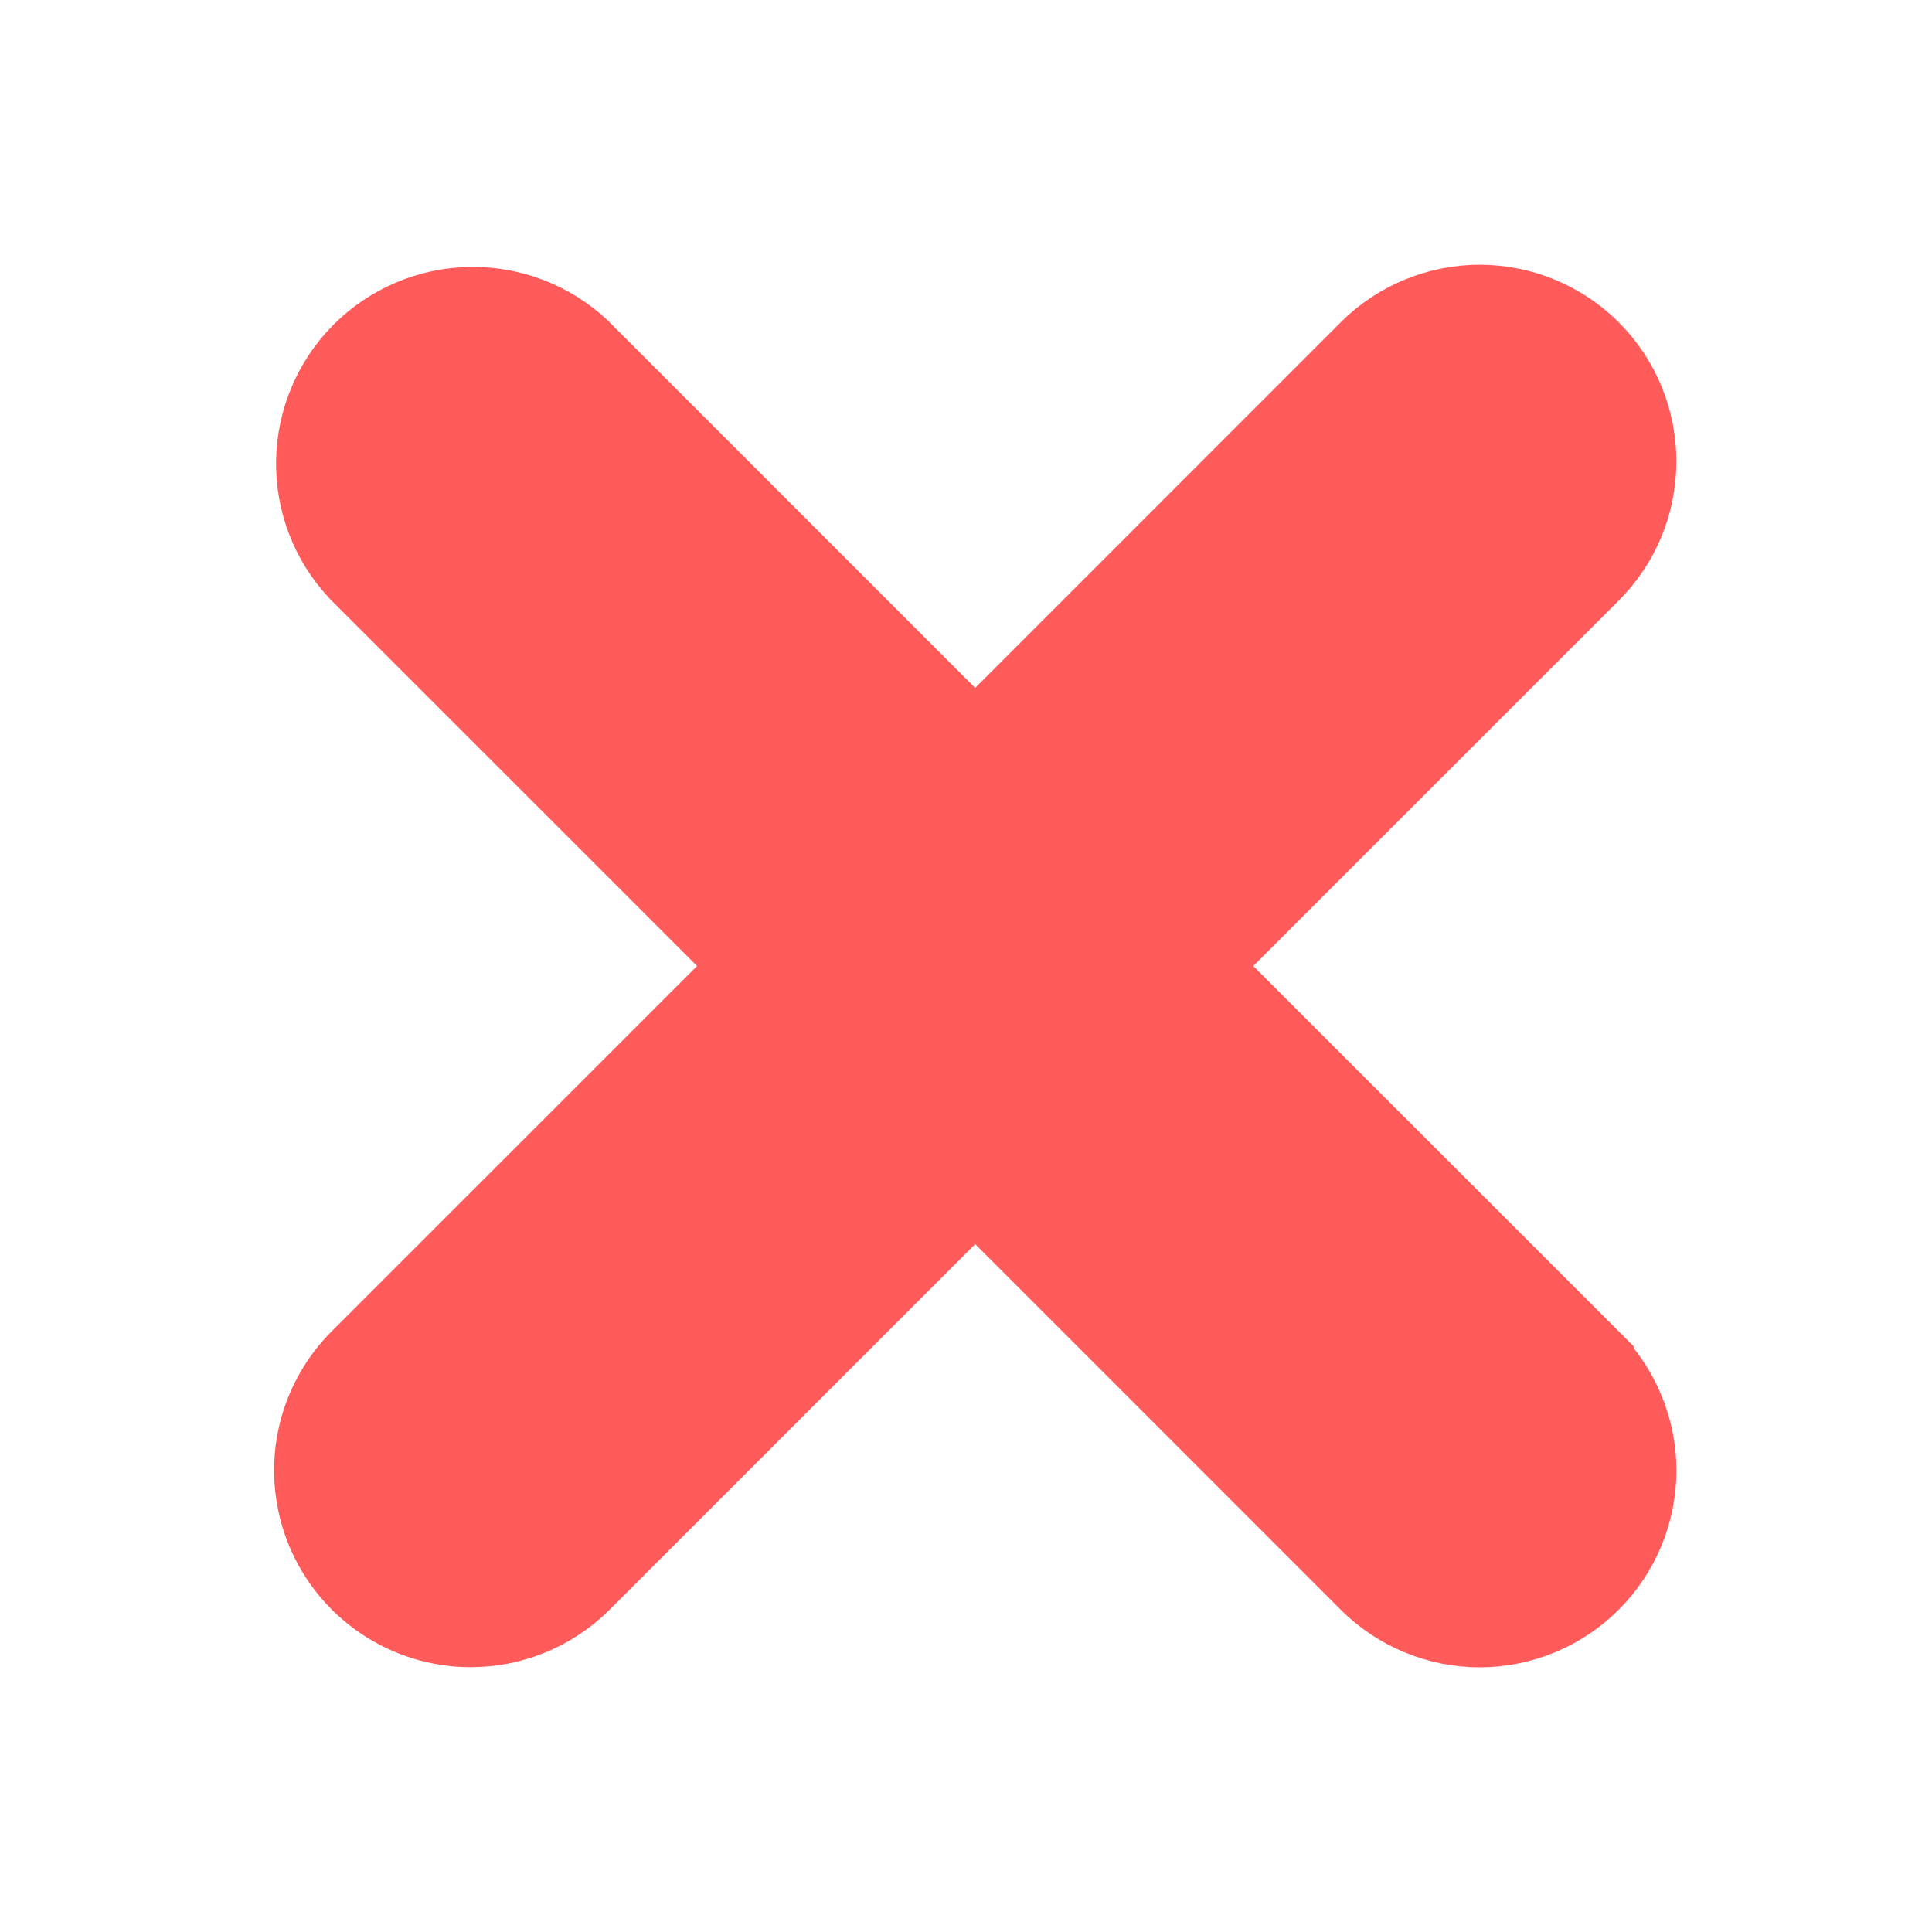
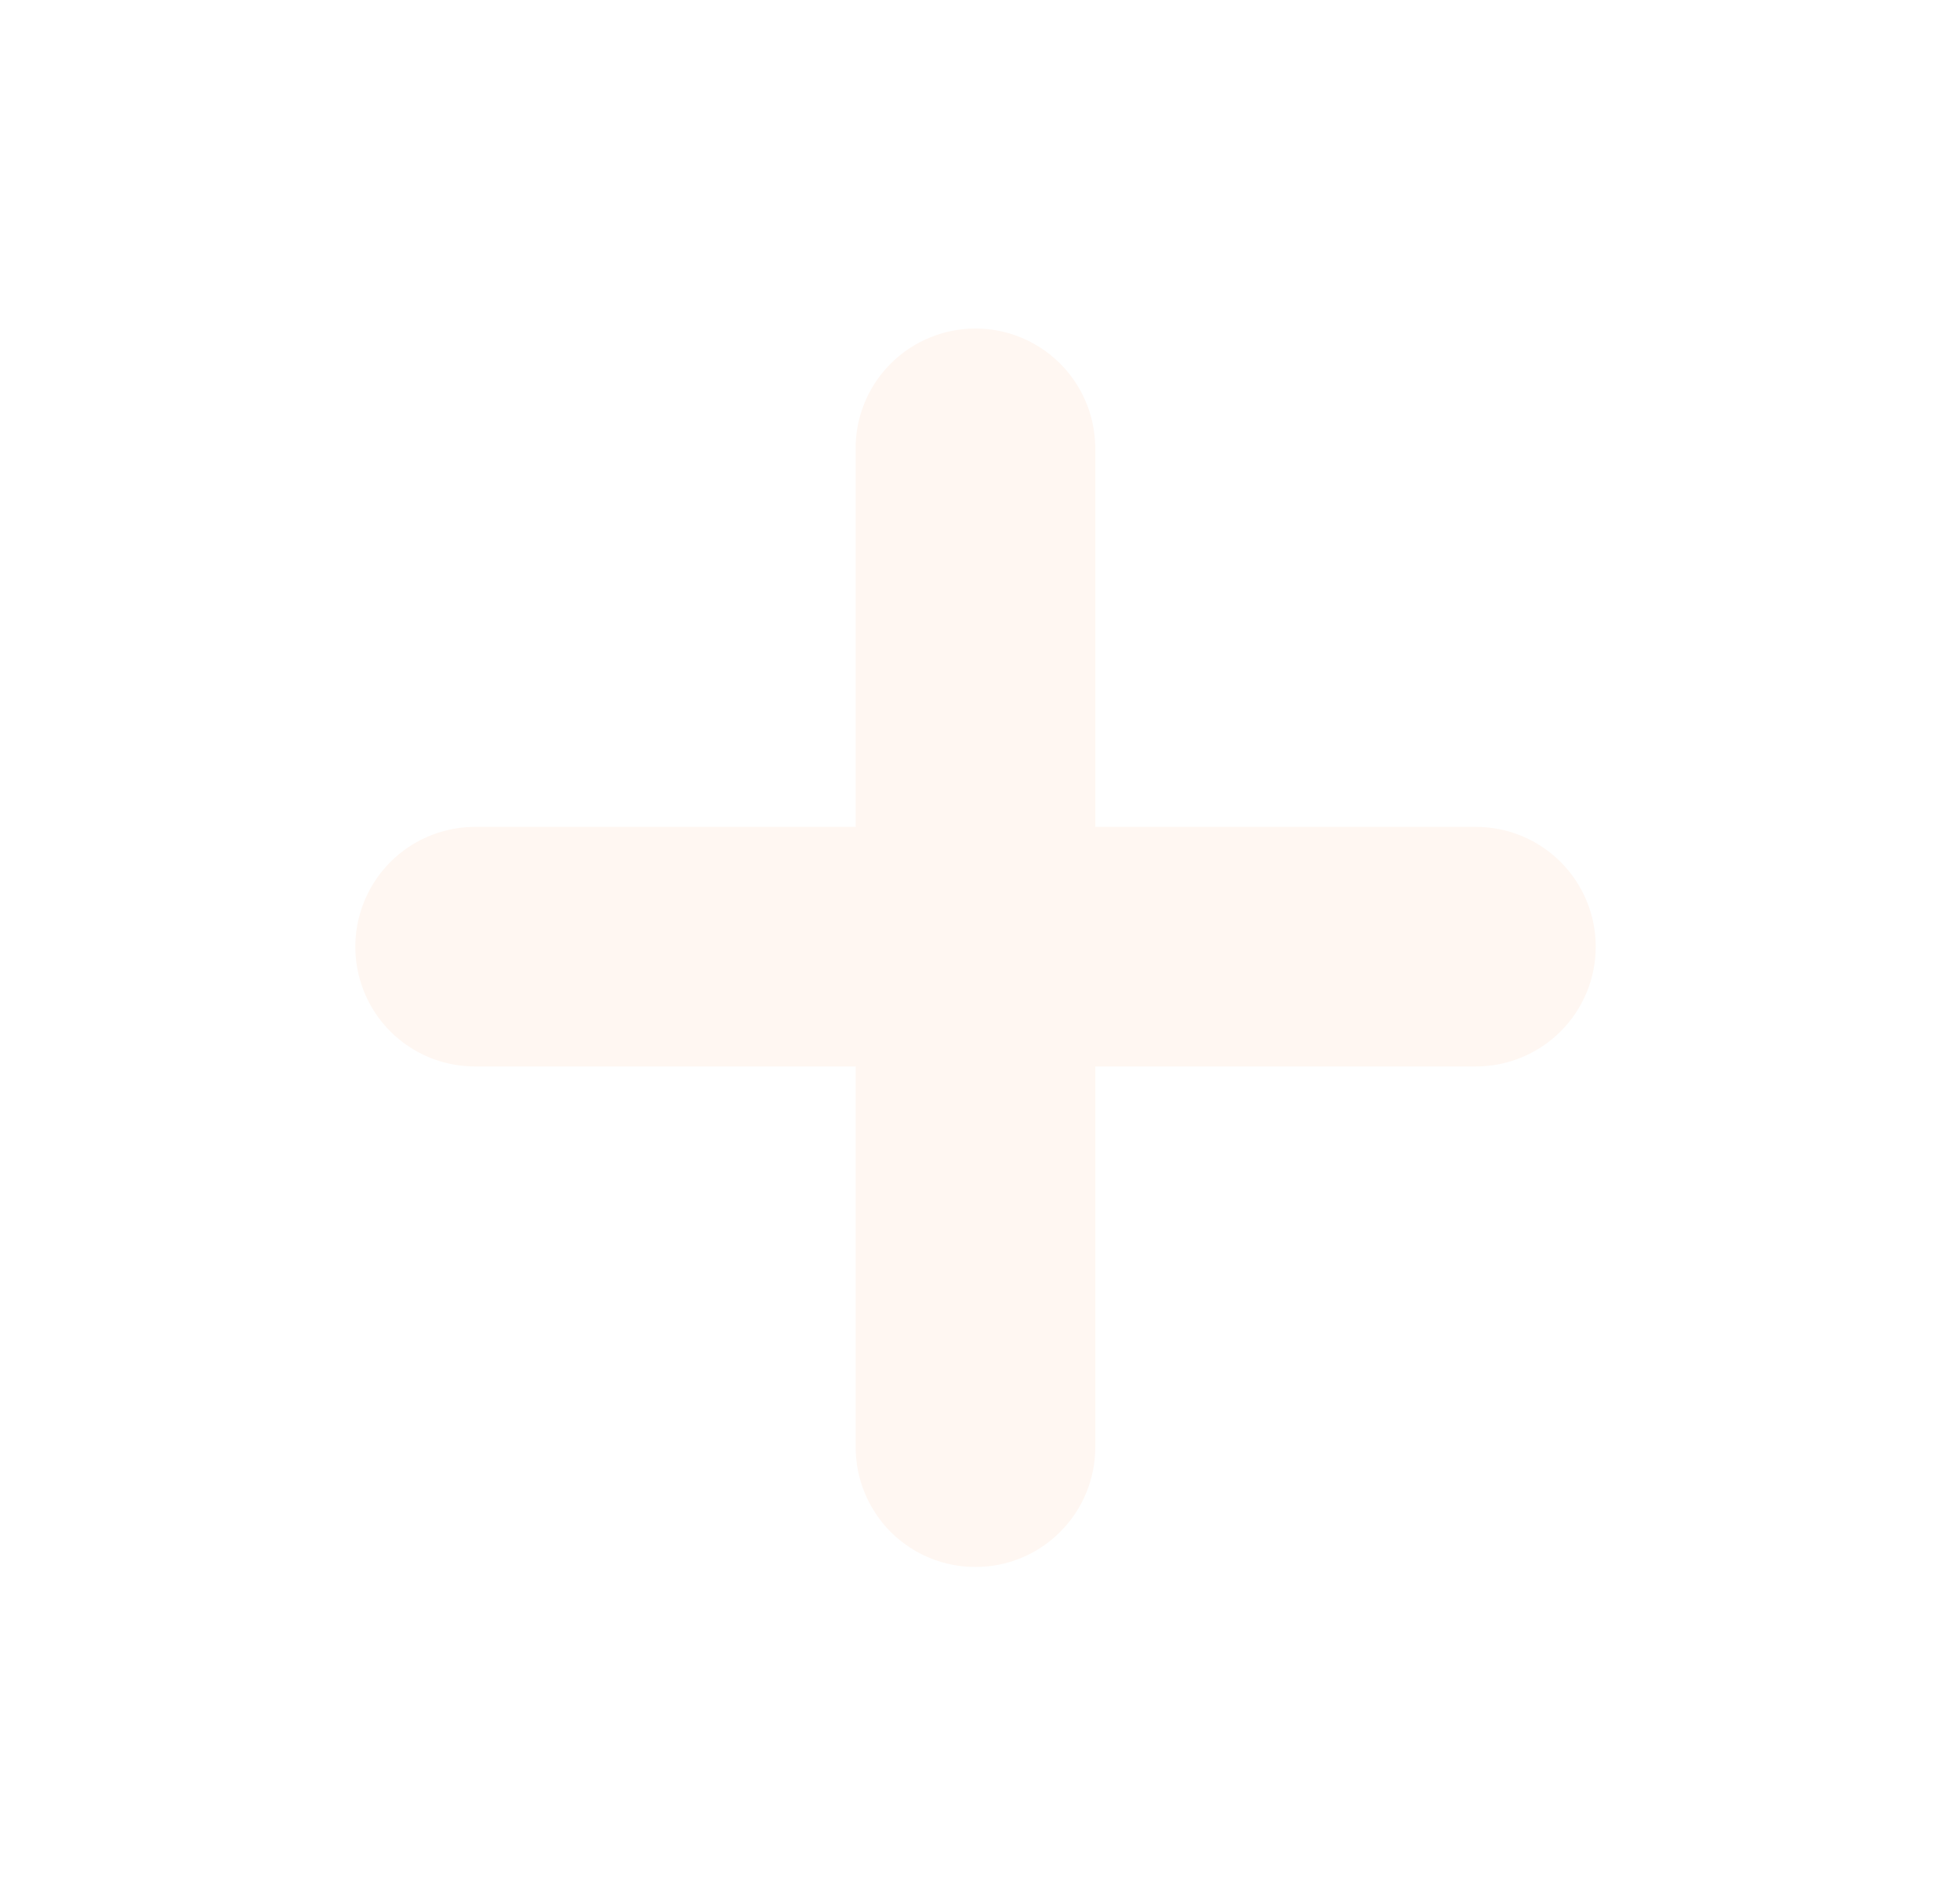
- <svg xmlns="http://www.w3.org/2000/svg" width="28" height="28" viewBox="0 0 28 28" fill="none">
-   <g id="icon-x-mono">
-     <path id="Vector" d="M22.931 5.203L22.931 5.203C22.736 5.007 22.504 4.853 22.249 4.747C21.994 4.641 21.721 4.587 21.446 4.587C21.17 4.587 20.897 4.641 20.642 4.747C20.387 4.852 20.155 5.007 19.96 5.202L19.96 5.202L14.133 11.03L8.305 5.202L8.296 5.193L8.287 5.184C7.888 4.812 7.361 4.609 6.816 4.619C6.271 4.628 5.751 4.849 5.366 5.234C4.981 5.62 4.761 6.14 4.751 6.685C4.742 7.23 4.945 7.757 5.318 8.155L5.326 8.164L5.335 8.173L11.163 14L5.335 19.827L5.333 19.829C5.041 20.123 4.842 20.497 4.762 20.904C4.682 21.31 4.724 21.732 4.883 22.115C5.041 22.498 5.31 22.825 5.654 23.056C5.999 23.287 6.404 23.411 6.818 23.412H6.821C7.356 23.412 7.895 23.207 8.305 22.798L14.133 16.97L19.959 22.797C19.959 22.797 19.959 22.797 19.959 22.797C20.154 22.992 20.386 23.148 20.641 23.253C20.896 23.359 21.169 23.414 21.445 23.414C21.721 23.414 21.994 23.359 22.249 23.253C22.504 23.148 22.735 22.993 22.93 22.798C23.125 22.603 23.28 22.371 23.385 22.116C23.491 21.861 23.546 21.588 23.546 21.312C23.546 21.036 23.491 20.763 23.385 20.508C23.28 20.253 23.125 20.022 22.93 19.827C22.93 19.827 22.93 19.827 22.93 19.826L17.103 14L22.93 8.173C22.93 8.173 22.93 8.173 22.93 8.173C23.125 7.978 23.28 7.746 23.385 7.492C23.491 7.237 23.545 6.964 23.545 6.688C23.545 6.412 23.491 6.139 23.386 5.884C23.28 5.629 23.126 5.398 22.931 5.203Z" fill="#FF5B5B" stroke="#FF5B5B" stroke-width="1.5" />
-   </g>
+ <svg xmlns="http://www.w3.org/2000/svg" width="27" height="26" viewBox="0 0 27 26" fill="none">
+   <path d="M20.332 11.765L14.713 11.765L14.713 6.145L14.713 6.145L14.712 6.133C14.701 5.802 14.562 5.489 14.324 5.259C14.086 5.029 13.768 4.9 13.437 4.9C13.106 4.901 12.788 5.029 12.55 5.259C12.312 5.489 12.173 5.803 12.162 6.133L12.162 6.133L12.162 6.146L12.163 11.765L6.543 11.765L6.543 11.765L6.542 11.765C6.29 11.766 6.044 11.841 5.835 11.981C5.626 12.121 5.463 12.32 5.367 12.553C5.271 12.786 5.245 13.041 5.294 13.288C5.343 13.535 5.463 13.762 5.641 13.941L5.642 13.942C5.872 14.172 6.191 14.315 6.543 14.315L12.163 14.315L12.162 19.934C12.162 19.934 12.162 19.934 12.162 19.934C12.162 20.102 12.195 20.268 12.259 20.422C12.323 20.577 12.417 20.718 12.535 20.837C12.654 20.955 12.794 21.049 12.949 21.113C13.104 21.177 13.27 21.21 13.437 21.209C13.605 21.21 13.77 21.177 13.925 21.113C14.08 21.049 14.221 20.955 14.339 20.836C14.458 20.718 14.552 20.577 14.616 20.422C14.68 20.267 14.713 20.102 14.713 19.934C14.713 19.934 14.713 19.934 14.713 19.934L14.713 14.315L20.331 14.315C20.331 14.315 20.331 14.315 20.331 14.315C20.499 14.315 20.665 14.282 20.819 14.218C20.974 14.154 21.115 14.06 21.233 13.942C21.352 13.824 21.445 13.683 21.51 13.528C21.574 13.374 21.607 13.208 21.607 13.04C21.607 12.873 21.574 12.707 21.51 12.552C21.446 12.398 21.352 12.257 21.234 12.139C21.115 12.02 20.975 11.926 20.82 11.862C20.665 11.798 20.499 11.765 20.332 11.765L20.332 11.765Z" fill="#FFF7F2" stroke="#FFF7F2" stroke-width="0.75" />
</svg>
